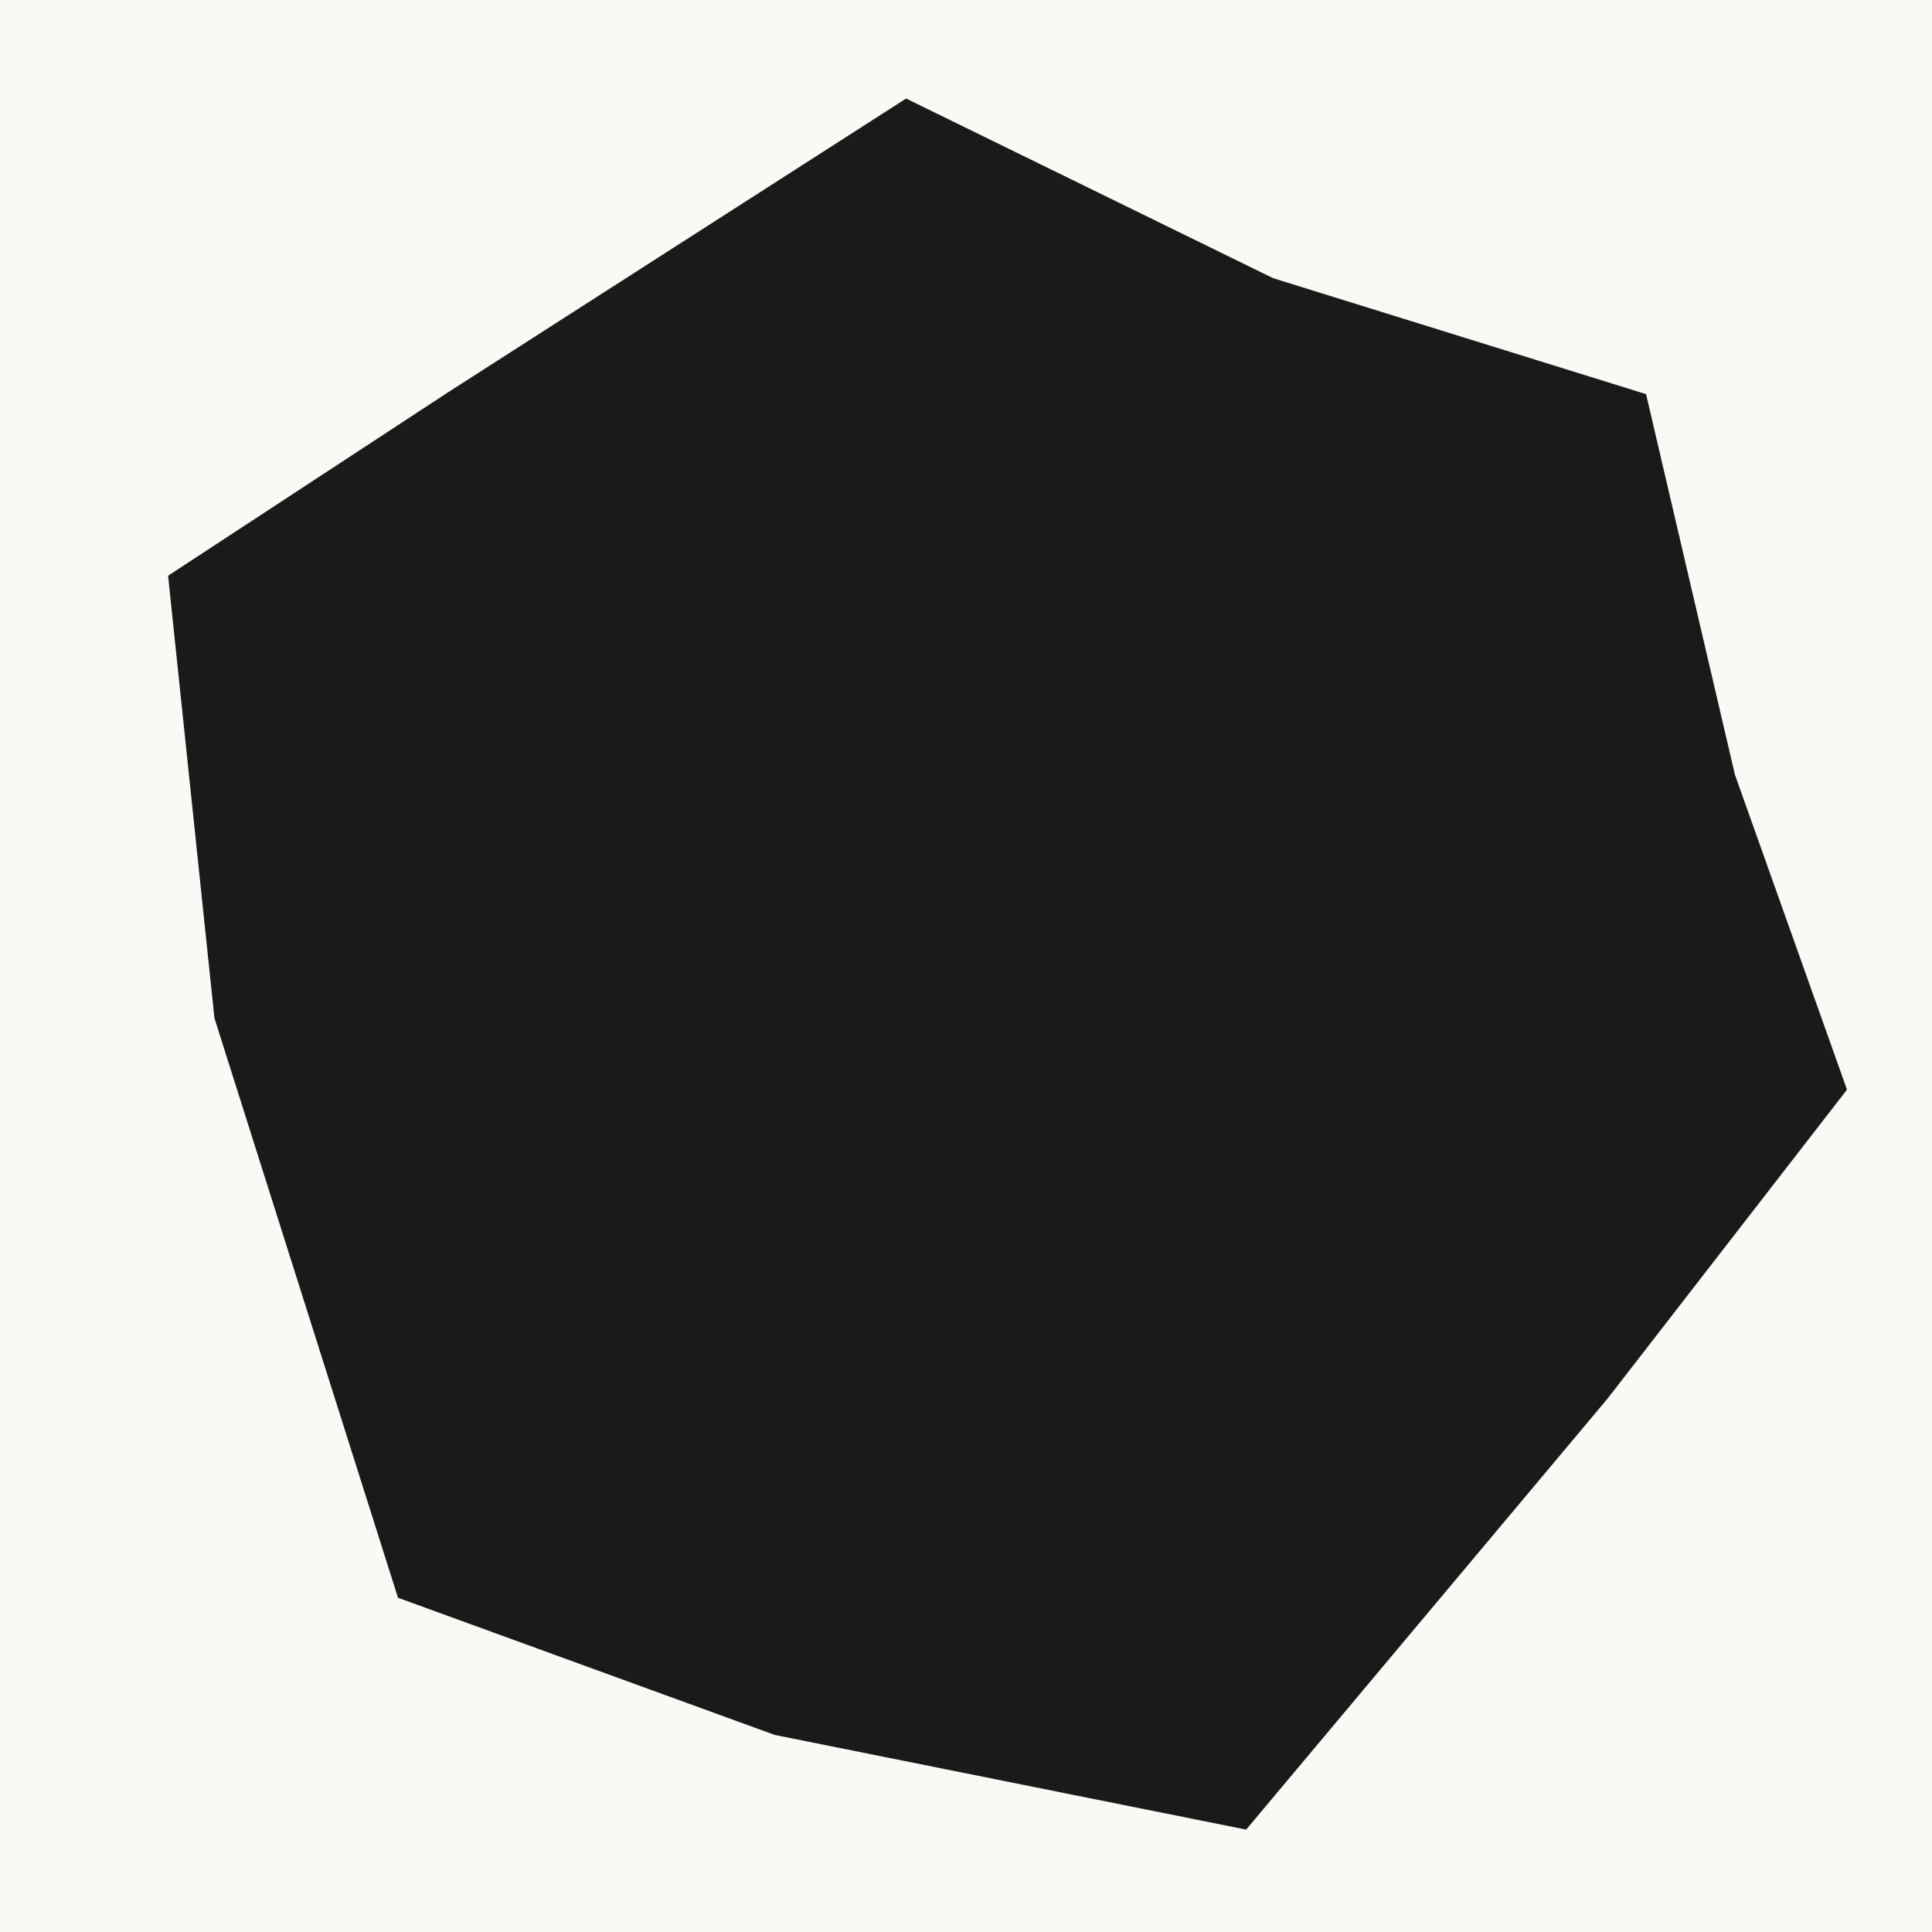
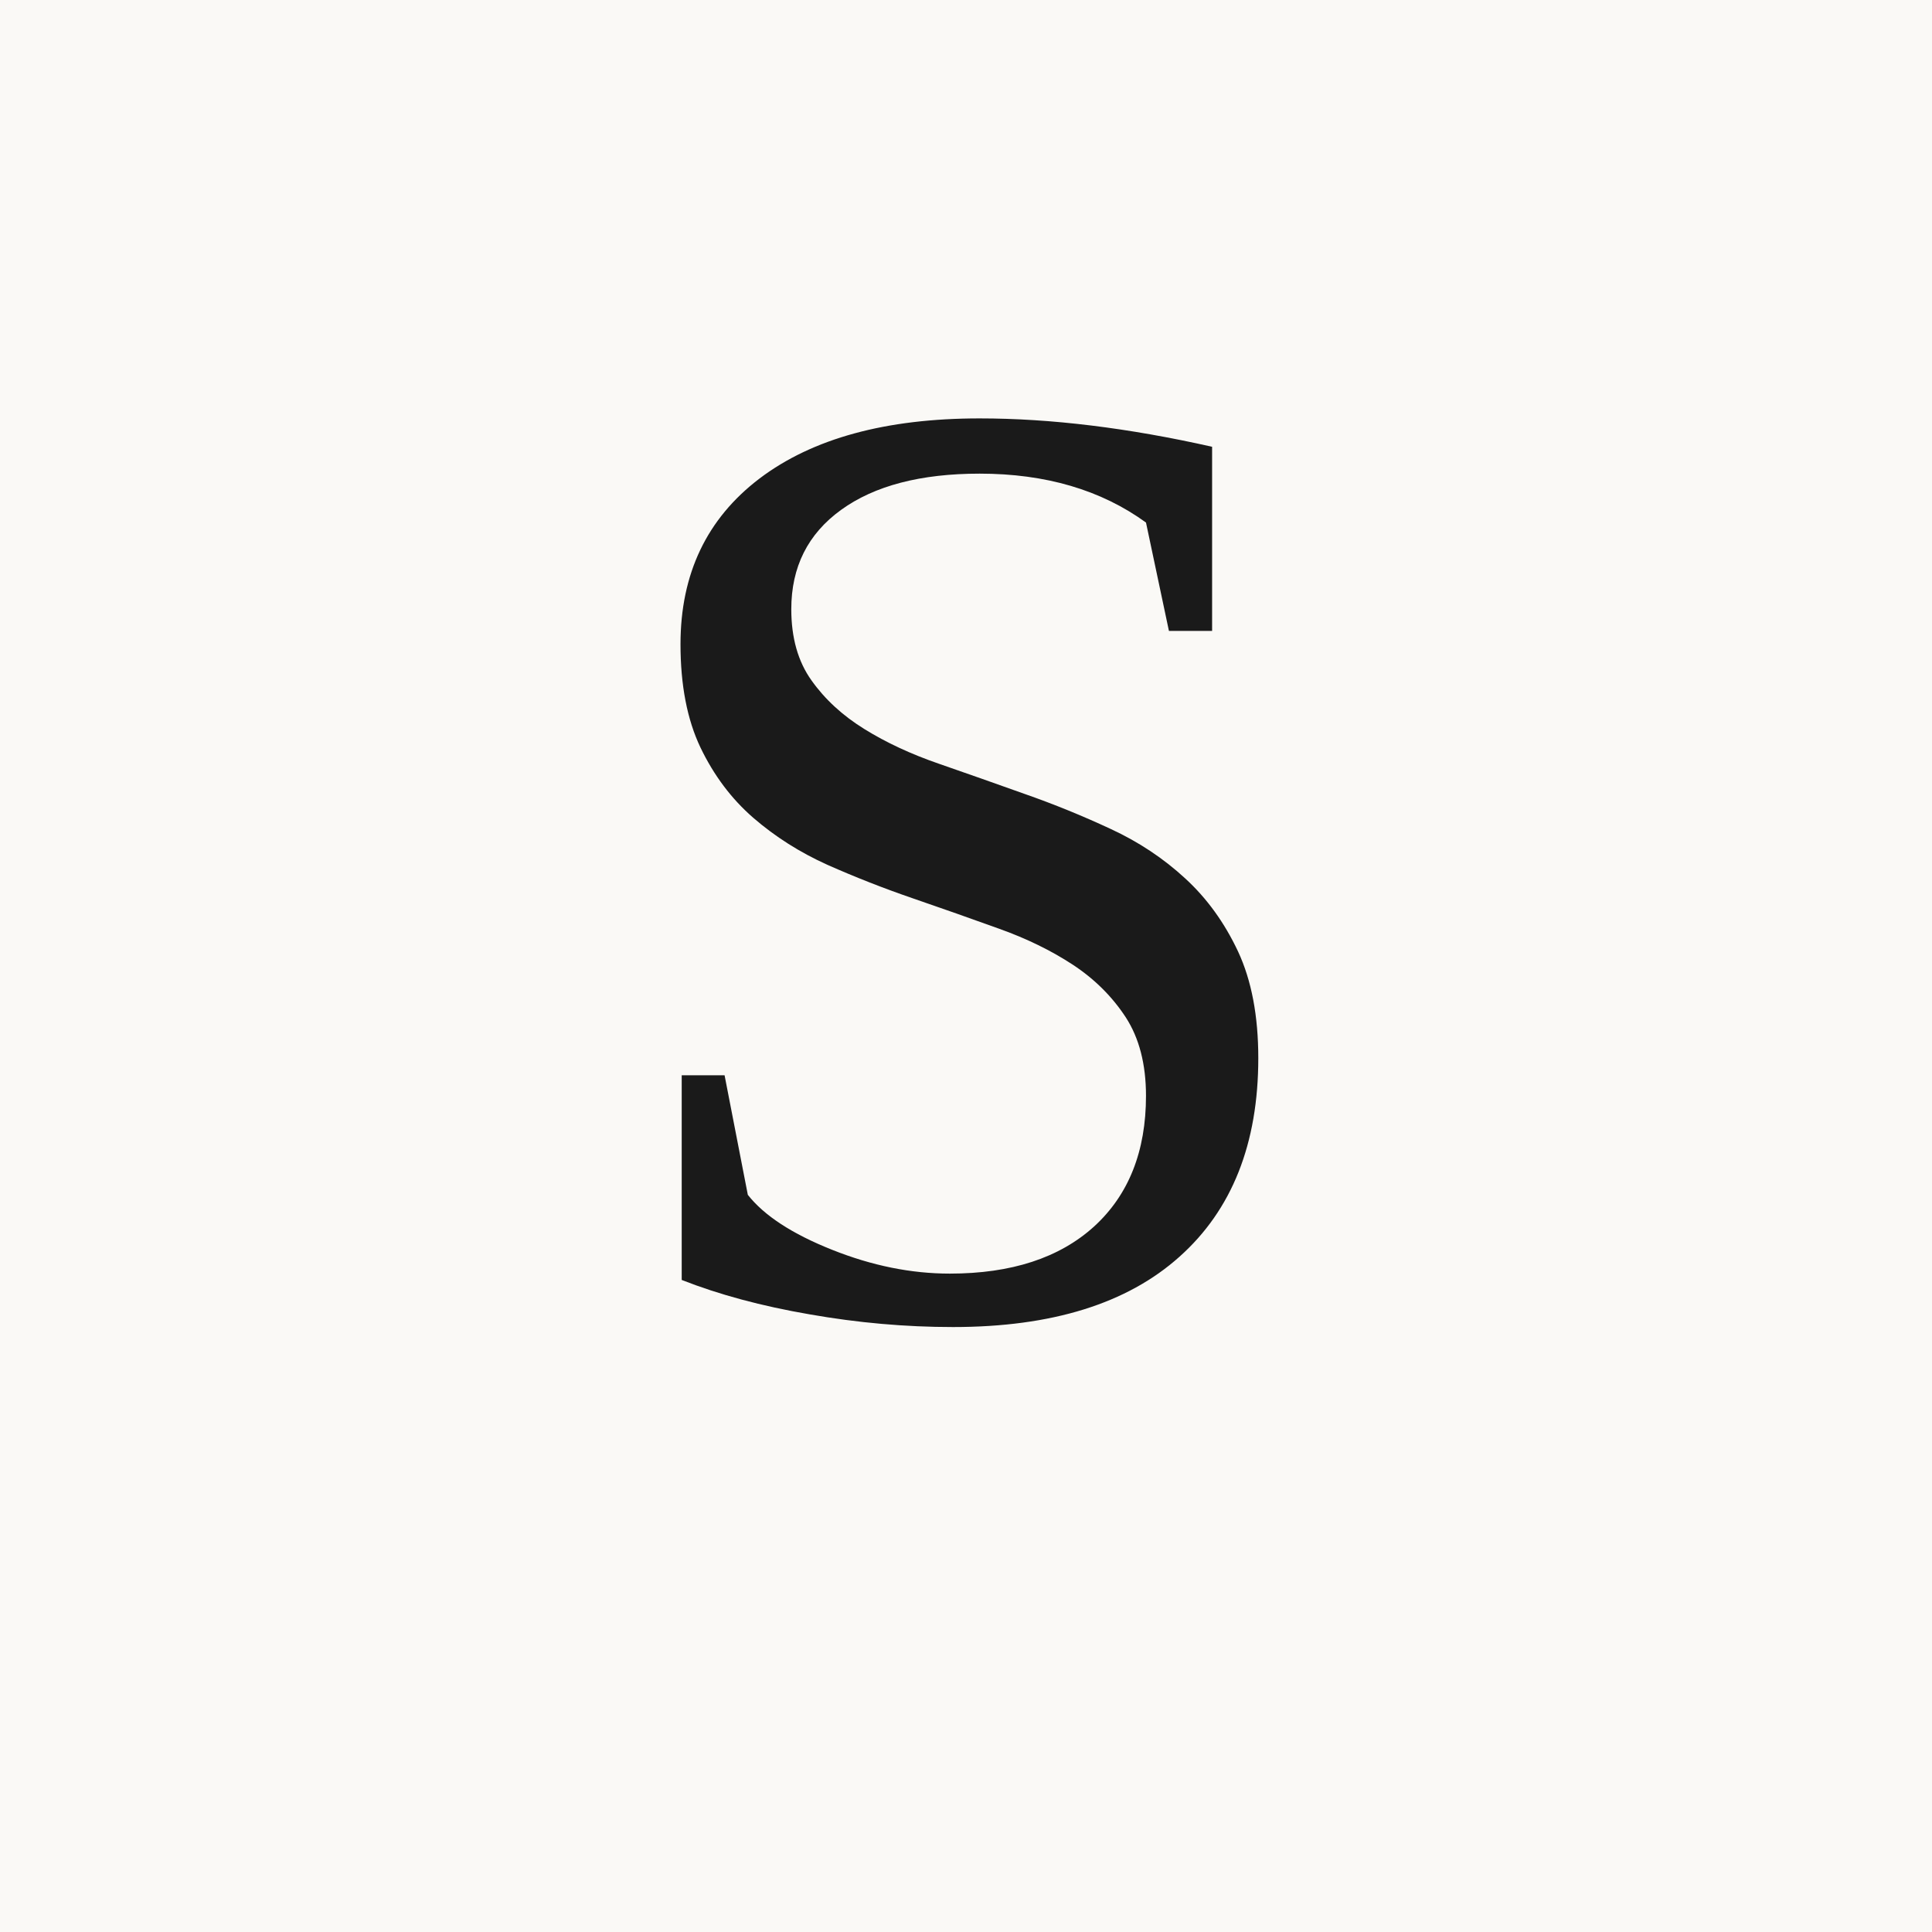
<svg xmlns="http://www.w3.org/2000/svg" viewBox="0 0 100 100">
  <rect width="100" height="100" fill="#FAF9F6" />
-   <path fill="#1A1A1A" d="M95.6 56.4 83.2 72.4 64.5 94.7 40.1 89.8 20.6 82.7 11.1 52.7 8.7 29.8 23.2 20.3 46.9 5.1 65.9 14.4 85.2 20.4 89.8 40.1Z" />
+   <text x="50" y="68" text-anchor="middle" font-family="Georgia, 'Times New Roman', serif" font-size="70" fill="#1A1A1A">S</text>
</svg>
